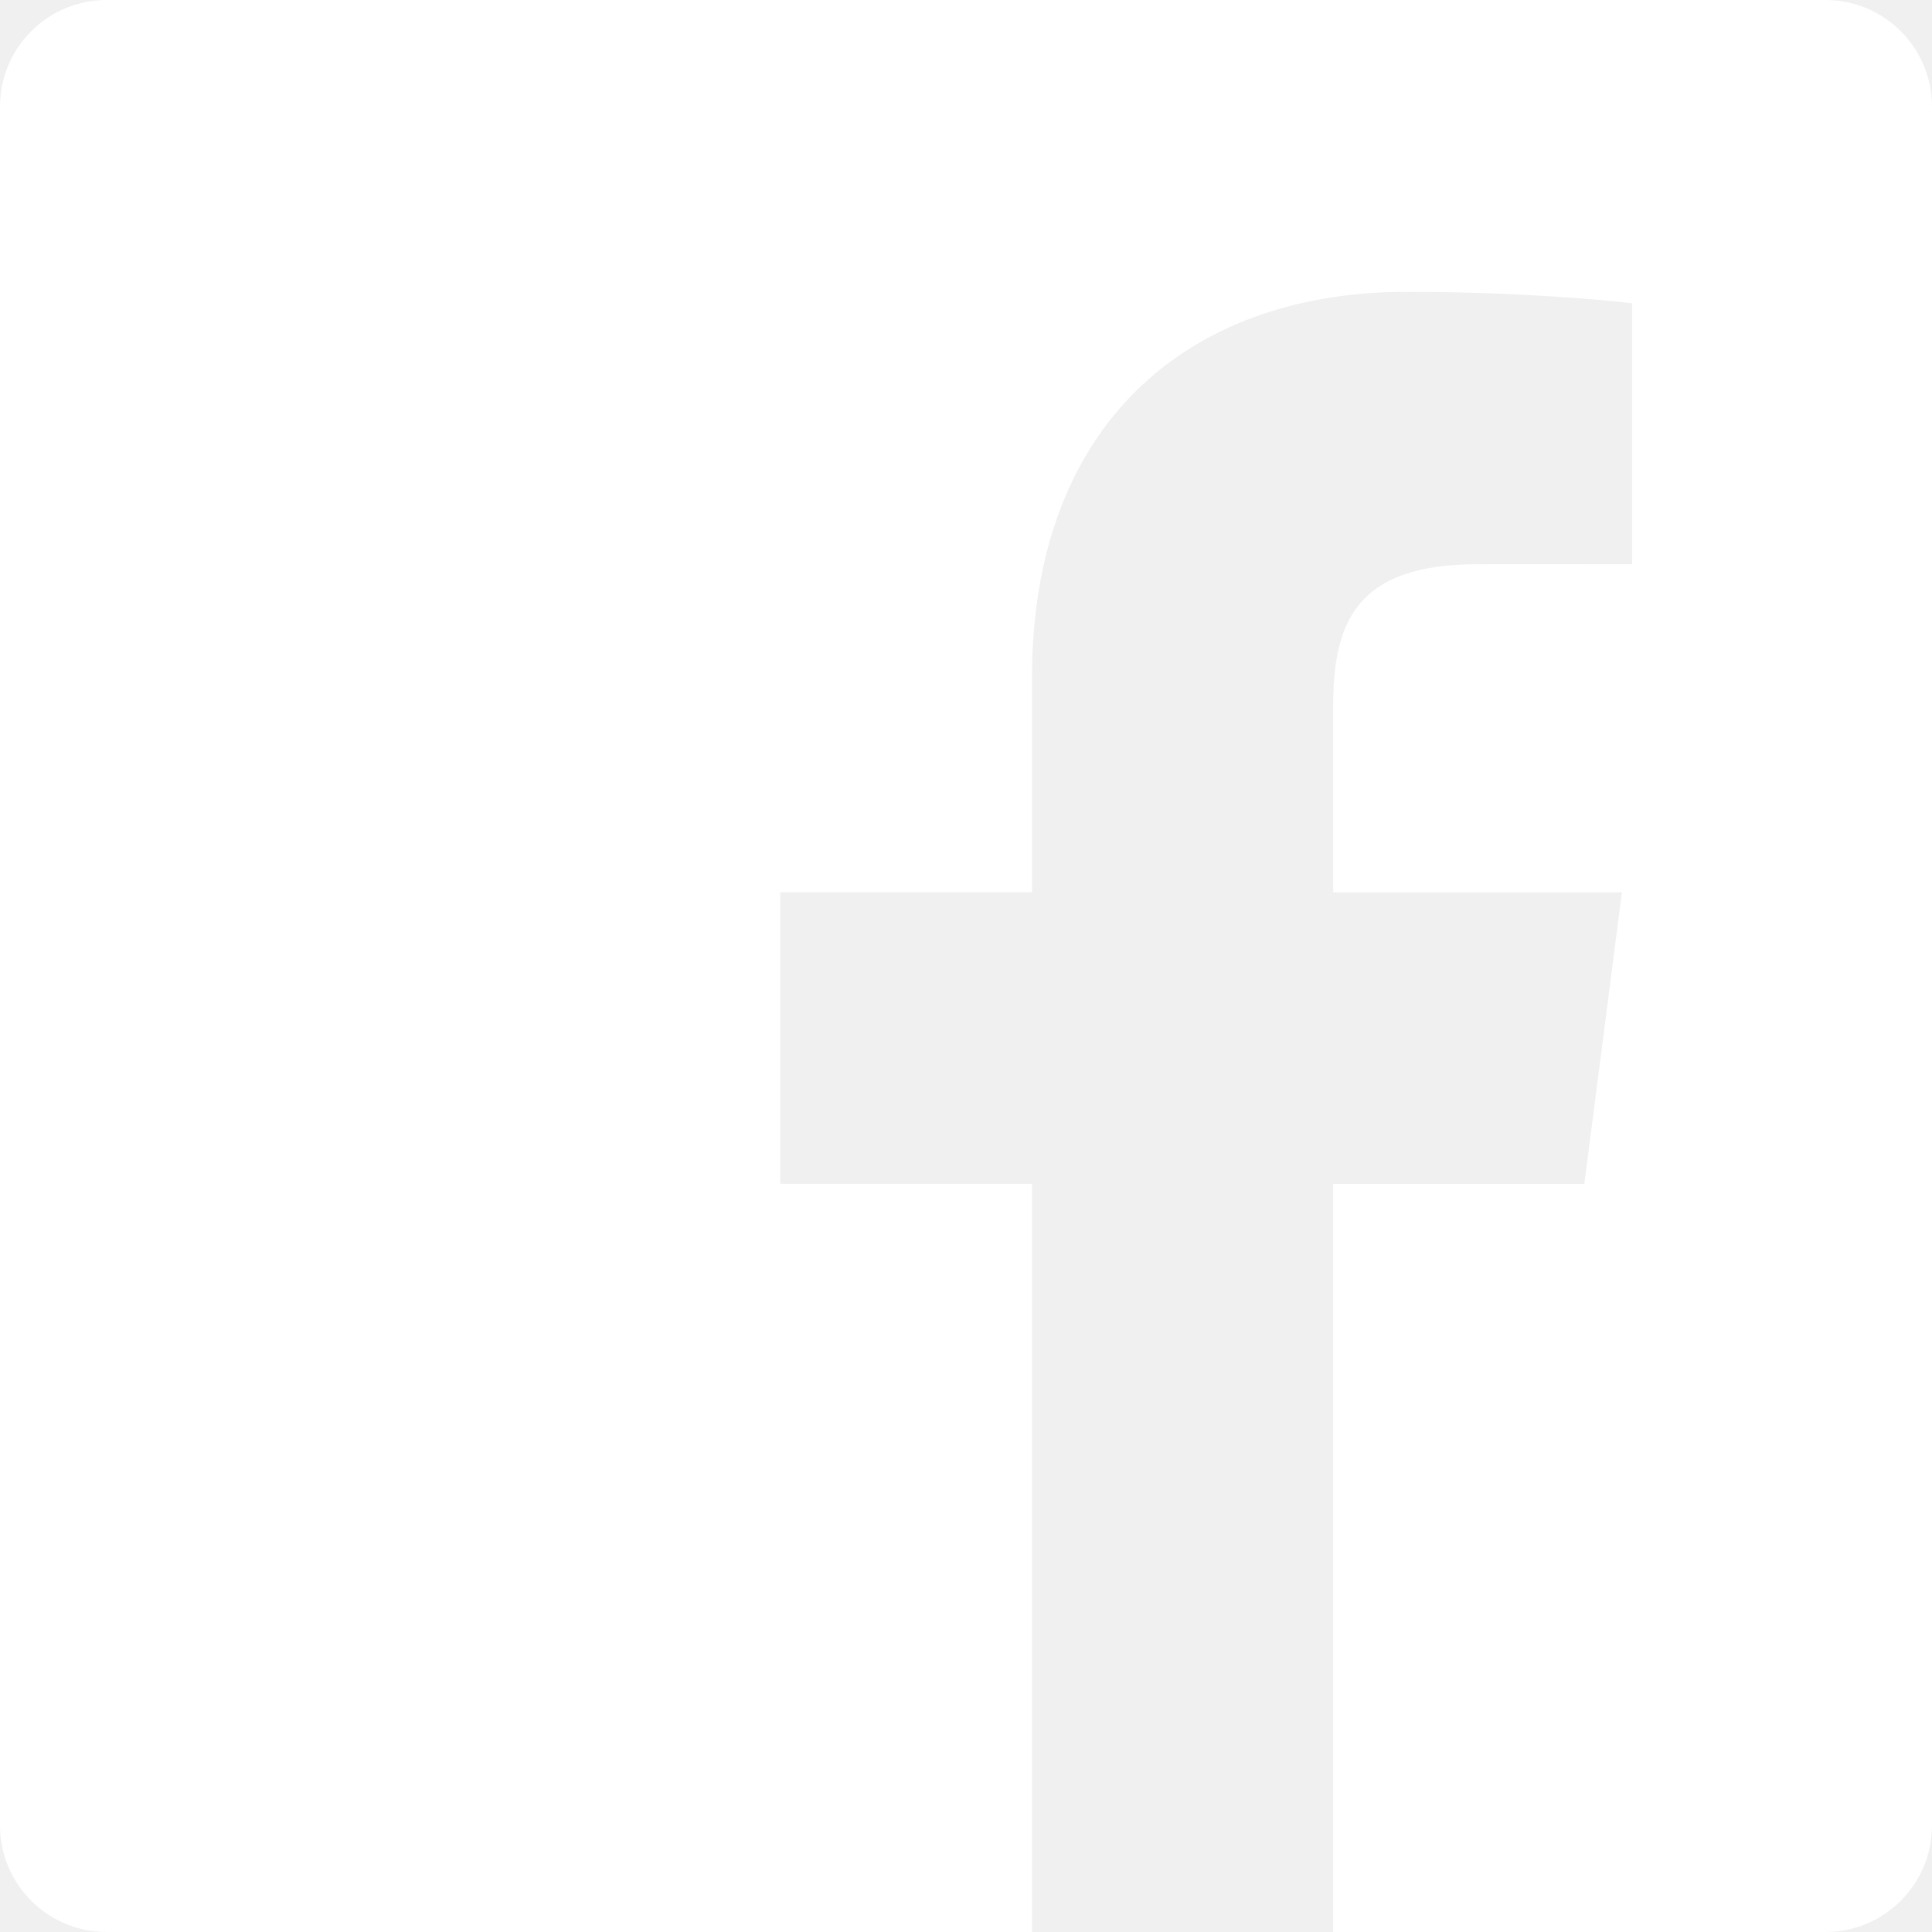
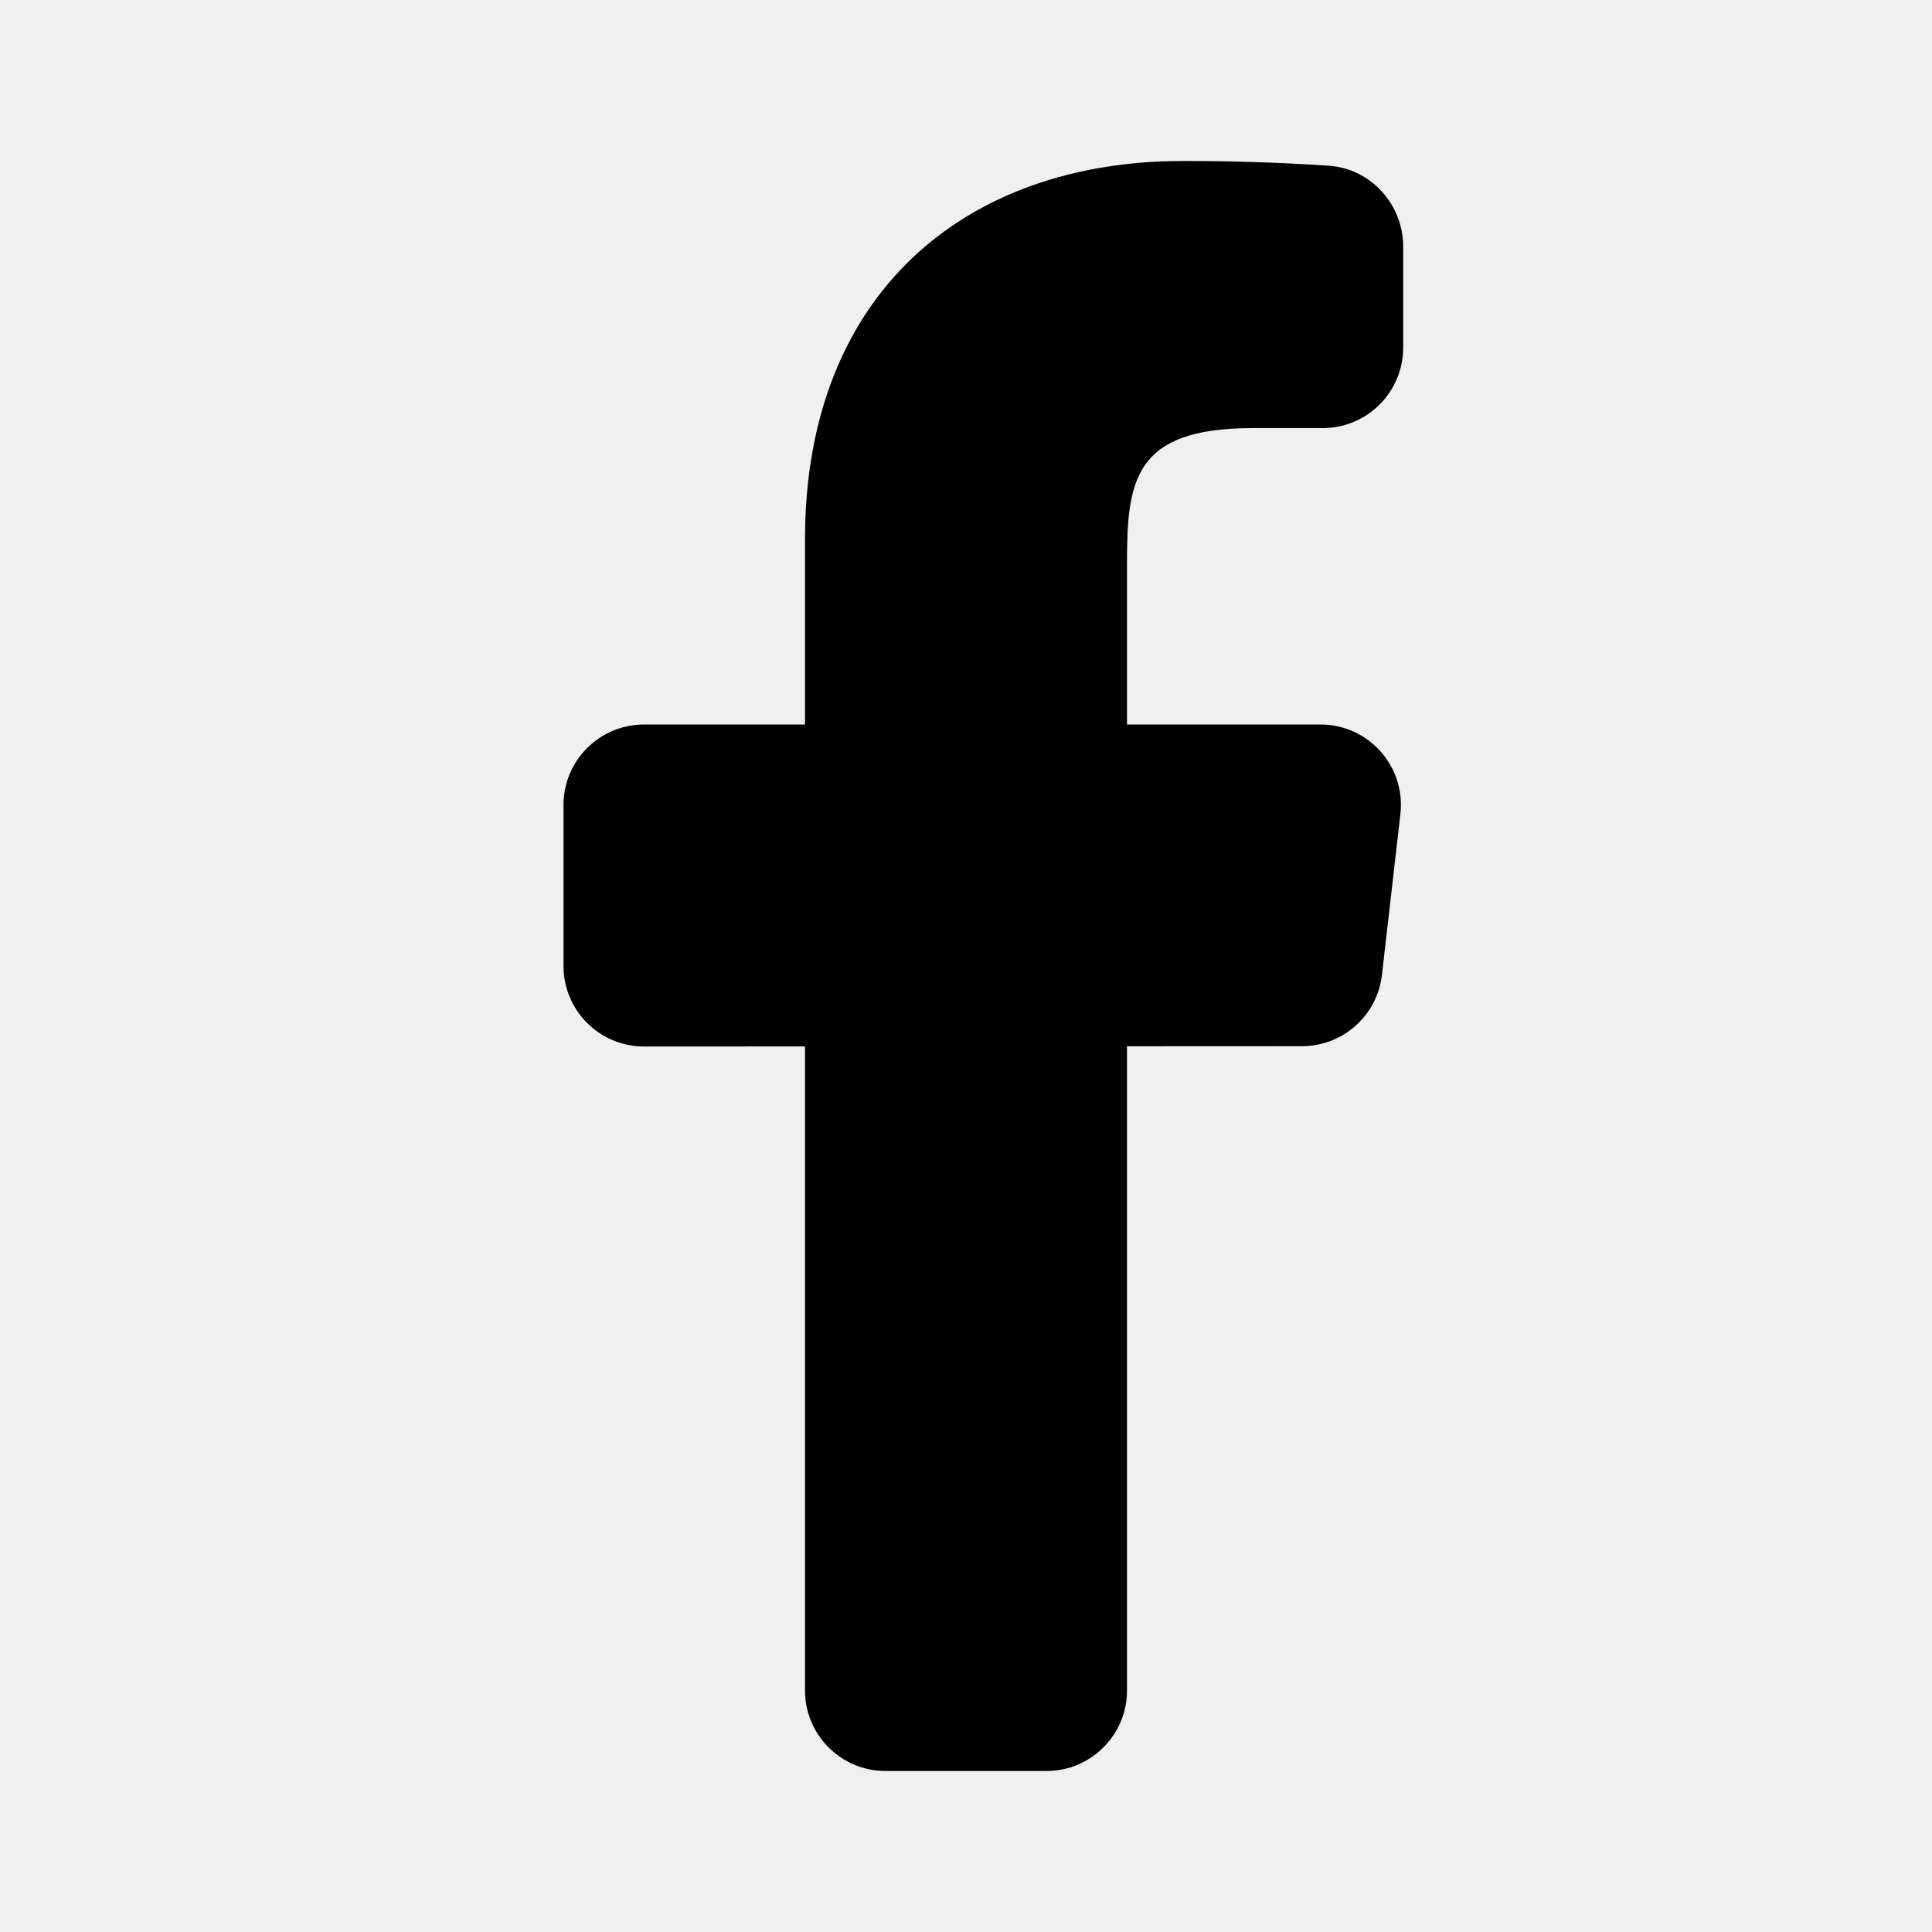
- <svg xmlns="http://www.w3.org/2000/svg" width="24" height="24">
-   <path d="M22.675 0H1.325C.593 0 0 .593 0 1.325v21.351C0 23.407.593 24 1.325 24H12.82v-9.294H9.692v-3.622h3.128V8.413c0-3.1 1.893-4.788 4.659-4.788 1.325 0 2.463.099 2.795.143v3.24l-1.918.001c-1.504 0-1.795.715-1.795 1.763v2.313h3.587l-.467 3.622h-3.12V24h6.116c.73 0 1.323-.593 1.323-1.325V1.325C24 .593 23.407 0 22.675 0z" fill="#FFF" fill-rule="nonzero" />
+ <svg xmlns="http://www.w3.org/2000/svg" viewBox="0 0 24 24" width="24px" height="24px">
+   <path d="M16.403,9H14V7c0-1.032,0.084-1.682,1.563-1.682h0.868c0.552,0,1-0.448,1-1V3.064c0-0.523-0.401-0.97-0.923-1.005 C15.904,2.018,15.299,1.999,14.693,2C11.98,2,10,3.657,10,6.699V9H8c-0.552,0-1,0.448-1,1v2c0,0.552,0.448,1,1,1l2-0.001V21 c0,0.552,0.448,1,1,1h2c0.552,0,1-0.448,1-1v-8.003l2.174-0.001c0.508,0,0.935-0.381,0.993-0.886l0.229-1.996 C17.465,9.521,17.001,9,16.403,9z" />
</svg>
